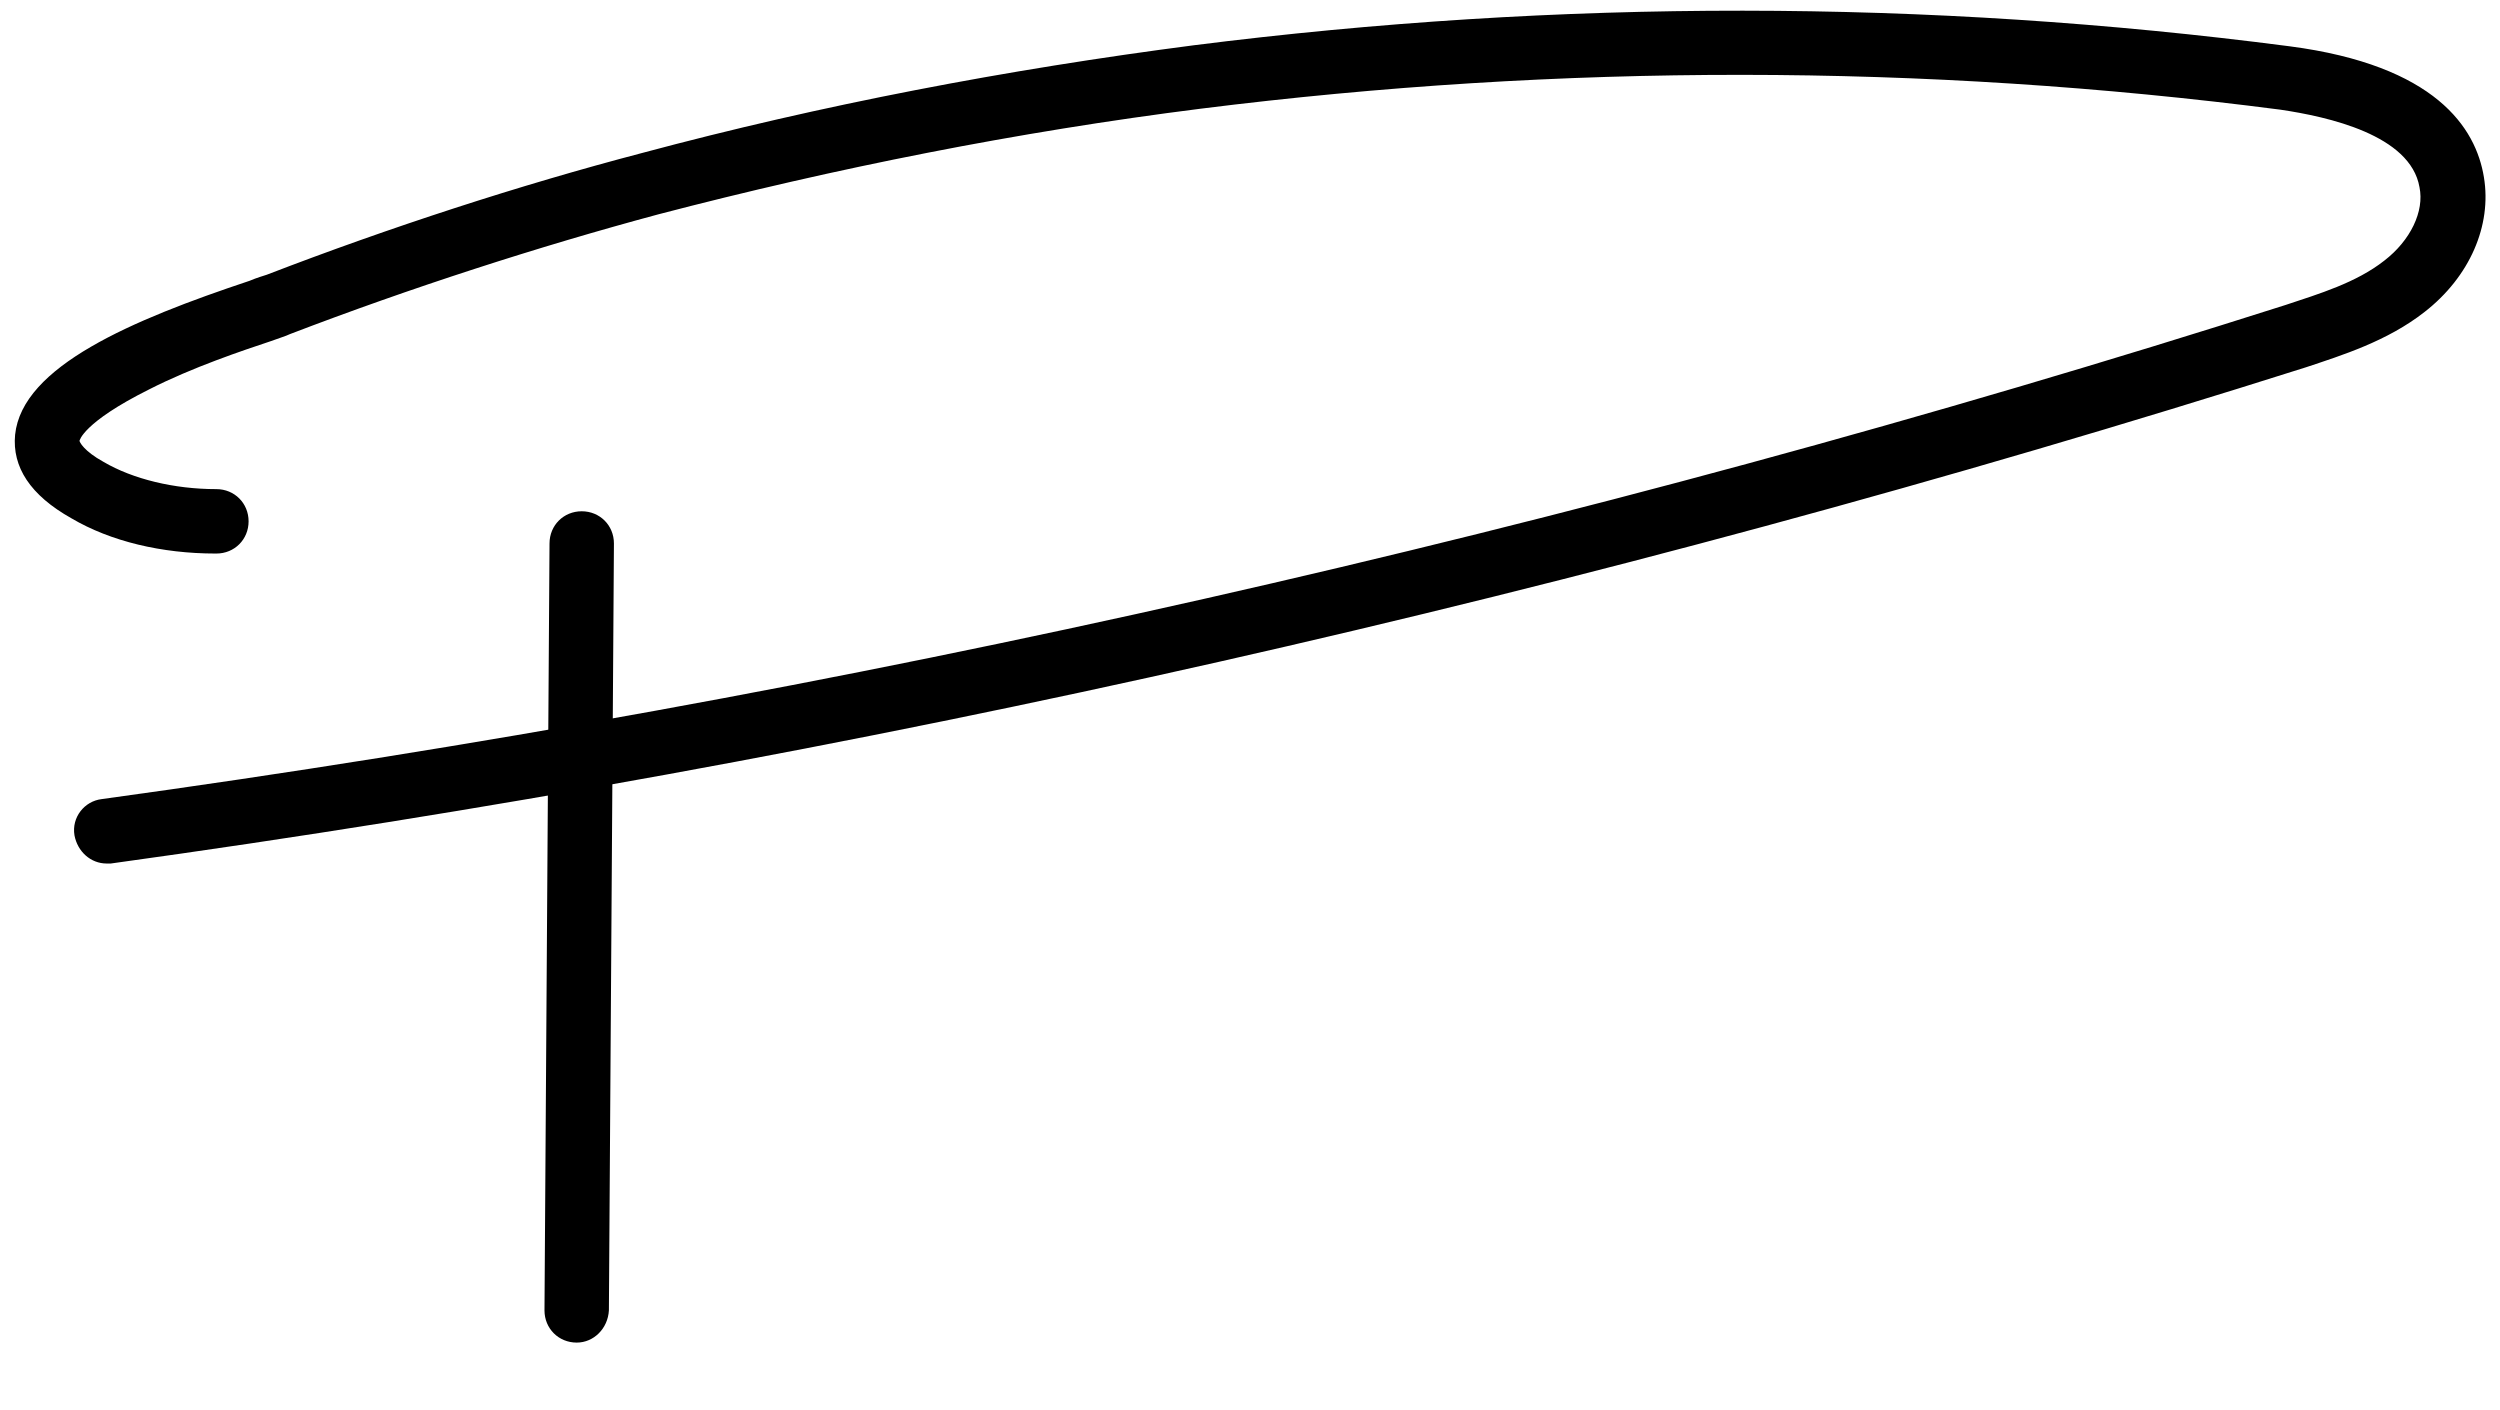
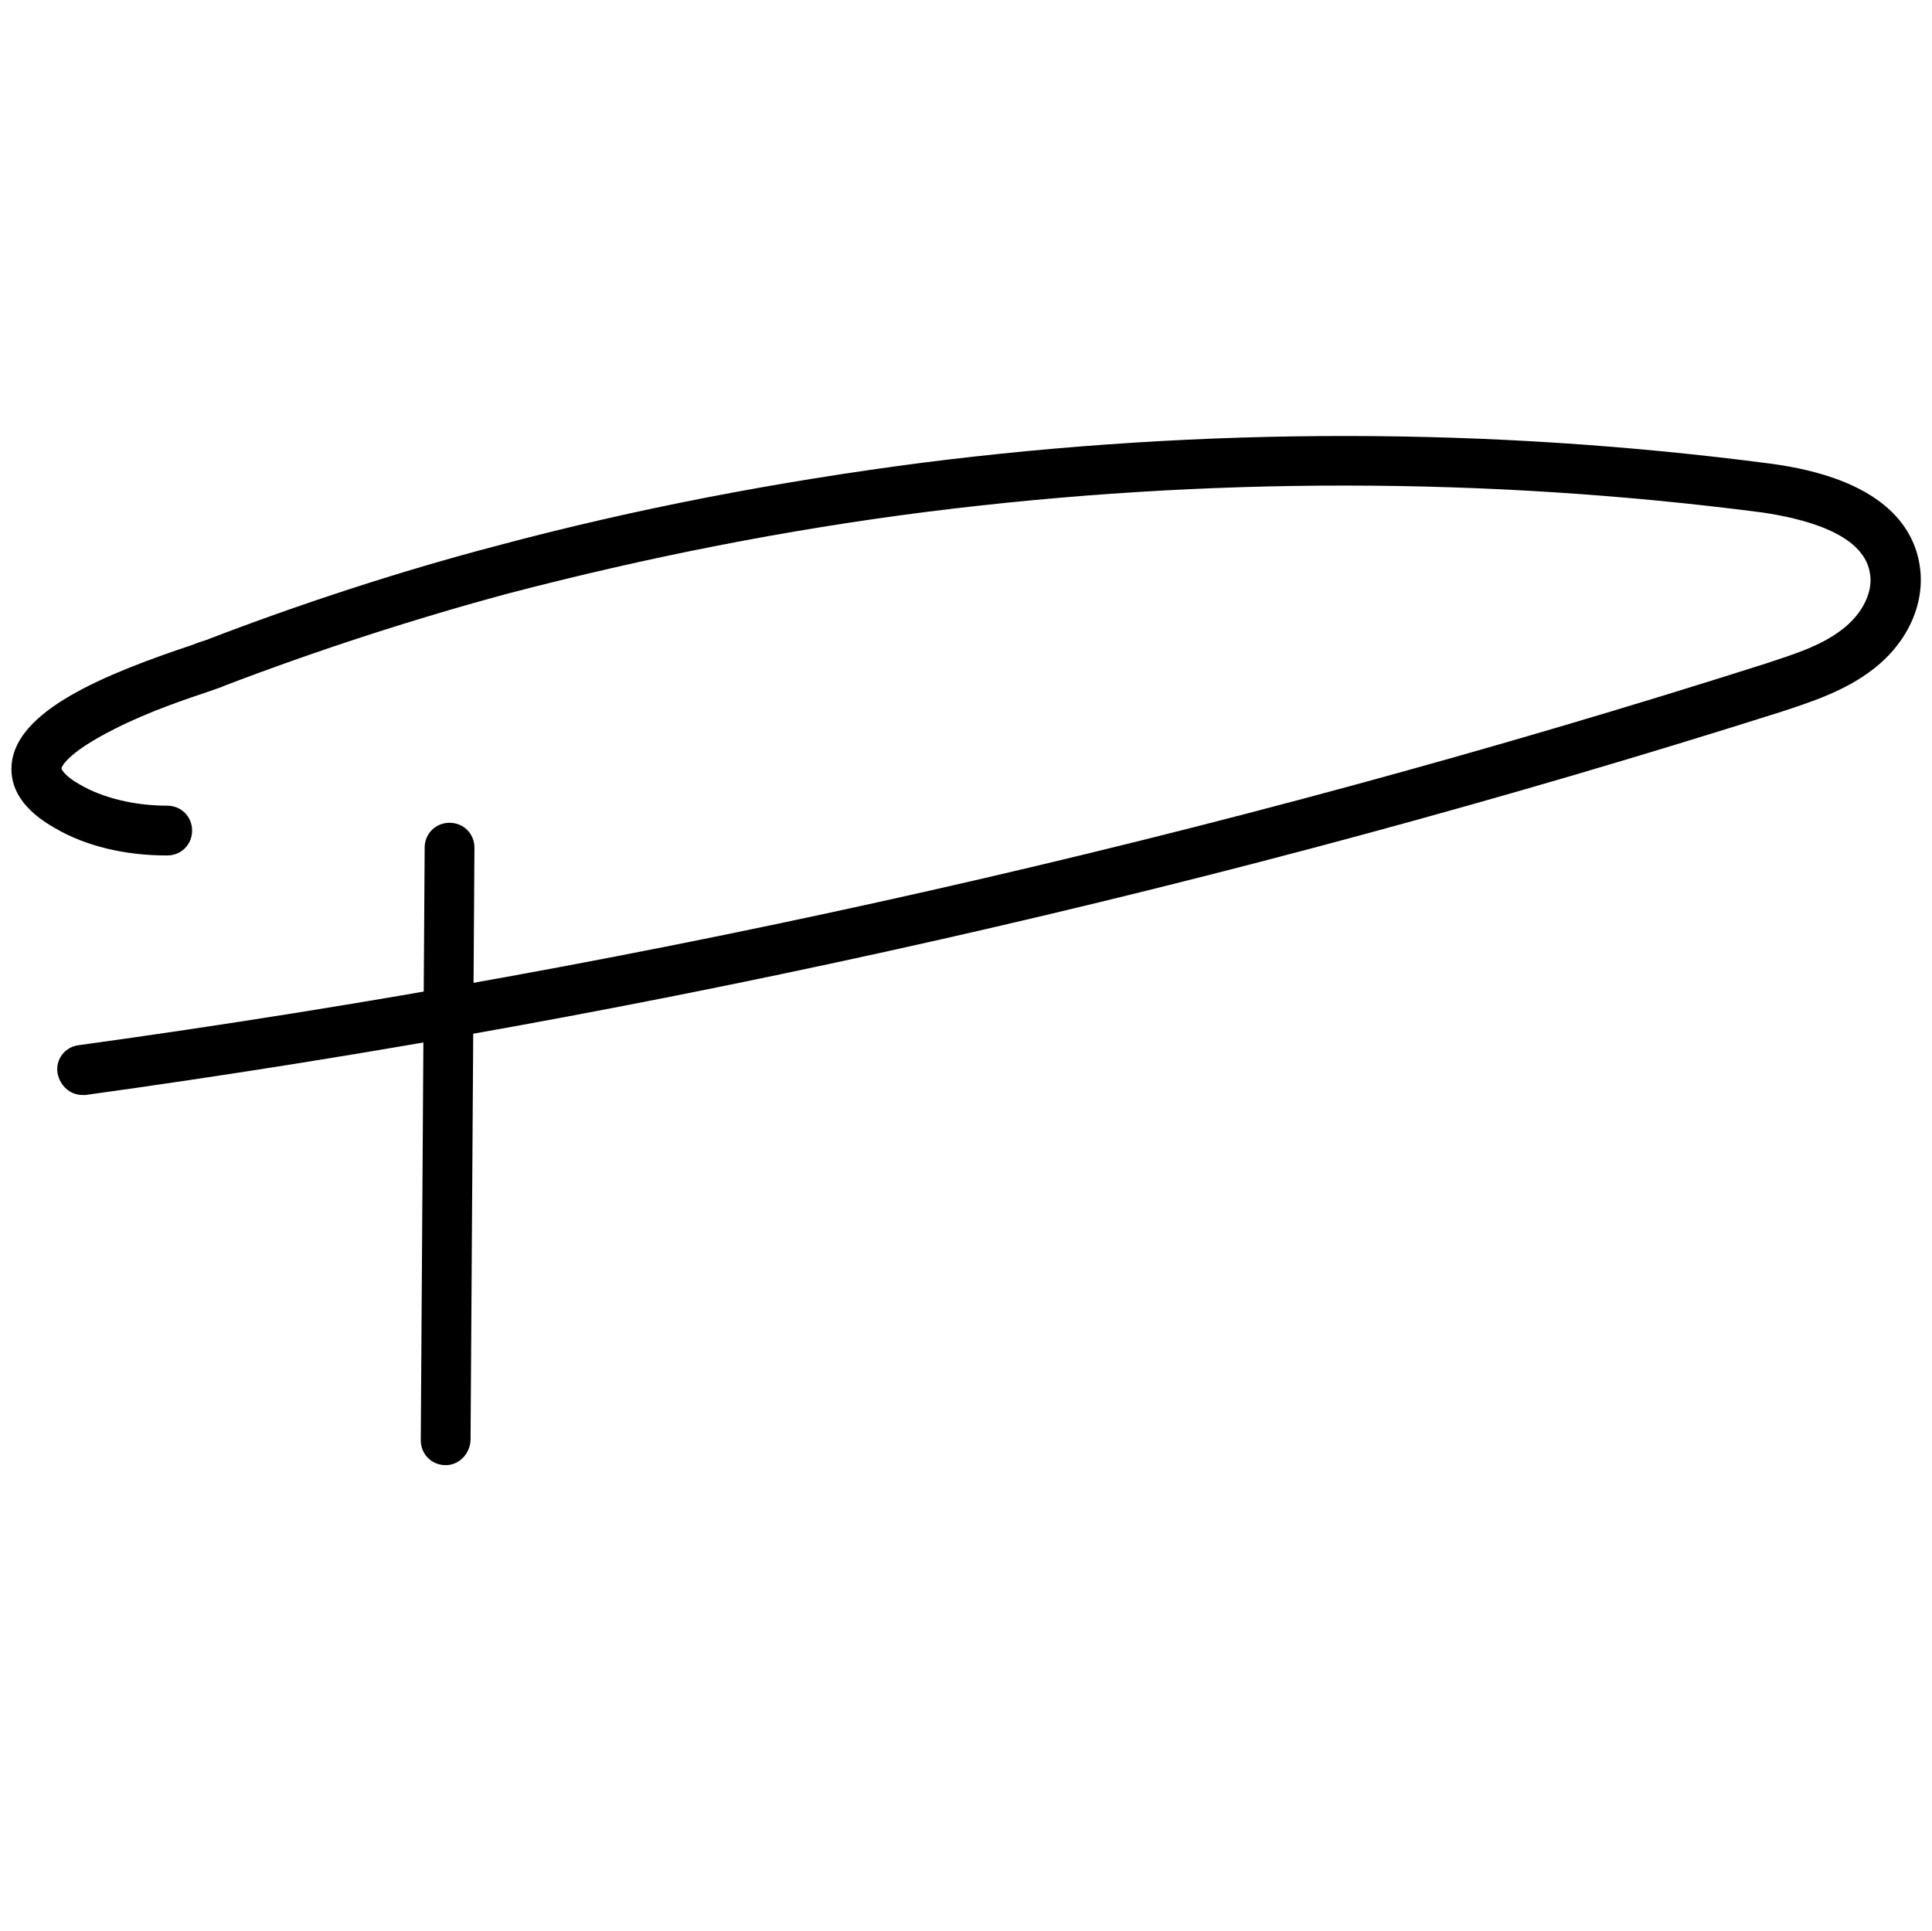
- <svg xmlns="http://www.w3.org/2000/svg" version="1.1" id="Layer_1" x="0px" y="0px" viewBox="0 55 248.4 140" style="enable-background:new 0 55 248.4 140;" xml:space="preserve">
+ <svg xmlns="http://www.w3.org/2000/svg" version="1.1" id="Layer_1" x="0px" y="0px" viewBox="0 0 248.4 248.3" style="enable-background:new 0 0 248.4 248.3;" xml:space="preserve">
  <style type="text/css">
	.st0{display:none;}
	.st1{display:inline;fill:none;stroke:#000000;stroke-width:9;stroke-linecap:round;stroke-linejoin:round;stroke-miterlimit:10;}
	.st2{display:inline;fill:none;stroke:#000000;stroke-width:12;stroke-linecap:round;stroke-linejoin:round;stroke-miterlimit:10;}
</style>
  <g id="Layer_2_1_" class="st0">
    <path class="st1" d="M-1.4,101c-0.5,48-0.9,95.9-1.4,143.9" />
    <path class="st2" d="M-66.6,95.4c-5.2,1.5-10.6,3.1-16,2.4s-10.9-4.1-12.1-9.4c-2.1-8.6,7-15.5,14.9-19.3   c45.1-21.5,95.6-28.2,145.1-34.6c82-10.6,164.4-21.3,247.1-19.3c7.1,0.2,14.5,0.5,20.8,3.8s11.2,10.4,9.7,17.3   c-1.3,5.7-6.3,9.7-11.1,12.9C298.6,71.4,259,81.7,220.2,90.9c-100.7,24-202.5,43.6-304.9,58.7" />
    <path class="st2" d="M69.6,218.7c-1.9-7.6-11.2-12.3-18.4-9.3s-10.5,12.9-6.5,19.6c2.6,4.4,7.8,7.1,13,7.2   c6.1,0.1,12.1-3.2,15.2-8.5c3.1-5.2,3.2-12.1,0.2-17.4c1.3,11.1,4.7,21.9,9.9,31.8c14.3-7.2,25.9-19.5,32.3-34.2   c0.6,25.4,1.2,50.9,1.8,76.3c-2-15.2-2.3-30.6-0.8-45.9c0.8-8.4,2.1-16.9,6.1-24.4s11-13.7,19.4-14.7c8.4-1.1,17.6,4.2,19.3,12.5   c1.2,6-2,12.6-7.5,15.4s-12.7,1.5-16.9-2.9" />
    <path class="st2" d="M182.7,215.9c0,8.2,0,16.3,0,24.5" />
    <path class="st2" d="M204.2,219.8c1.4,5.2,2.8,10.3,4.2,15.5c9.1-16.7,26.2-28.7,44.9-31.6" />
    <path class="st2" d="M181.4,189.1c-1.1,1.1-2.3,2.1-3.4,3.2c1,1.1,3.1,0.7,3.7-0.6c0.6-1.3-0.5-3.1-2-3.1" />
  </g>
  <g id="Primary">
    <g>
      <g>
        <path d="M57.3,188.4C57.2,188.4,57.2,188.4,57.3,188.4c-1.8,0-3.2-1.4-3.2-3.2l0.5-76.2c0-1.8,1.4-3.2,3.2-3.2l0,0     c1.8,0,3.2,1.4,3.2,3.2l-0.5,76.2C60.4,187,59,188.4,57.3,188.4z" />
      </g>
      <g>
        <path d="M10.6,140.8c-1.6,0-2.9-1.2-3.2-2.8c-0.3-1.8,1-3.4,2.7-3.6c73.4-10.1,146.4-26.6,217-49.1c3.3-1.1,7-2.2,9.8-4.4     c2.6-2,4-4.9,3.5-7.3c-0.9-5.2-9.1-7-13.8-7.7c-35.4-4.6-71.5-4.6-107.3-0.1c-18.2,2.3-36.3,5.9-53.9,10.5     c-11.9,3.2-24.6,7.3-36.6,11.9c-0.4,0.2-1.1,0.4-1.9,0.7c-2.7,0.9-7.8,2.6-12.1,4.8c-6.6,3.3-6.9,5.1-6.9,5.1     c0,0.1,0.4,1,2.4,2.1c2.9,1.7,7,2.7,11.2,2.7l0,0c1.8,0,3.2,1.4,3.2,3.2s-1.4,3.2-3.2,3.2c0,0,0,0-0.1,0     c-5.3,0-10.4-1.2-14.3-3.5c-4.1-2.3-5.9-5.1-5.6-8.3c0.7-6.8,11.6-11.4,23.3-15.3c0.7-0.3,1.4-0.5,1.7-0.6     c12.2-4.7,25.1-8.9,37.3-12.1c17.9-4.8,36.3-8.3,54.8-10.7c36.3-4.6,72.9-4.6,108.9,0.1c14.5,1.9,18.5,8.1,19.3,13     c0.8,4.8-1.4,9.9-5.9,13.4c-3.7,2.9-8.2,4.3-11.8,5.5c-71,22.5-144.3,39.1-218.1,49.3C10.9,140.8,10.8,140.8,10.6,140.8z" />
      </g>
    </g>
  </g>
</svg>
